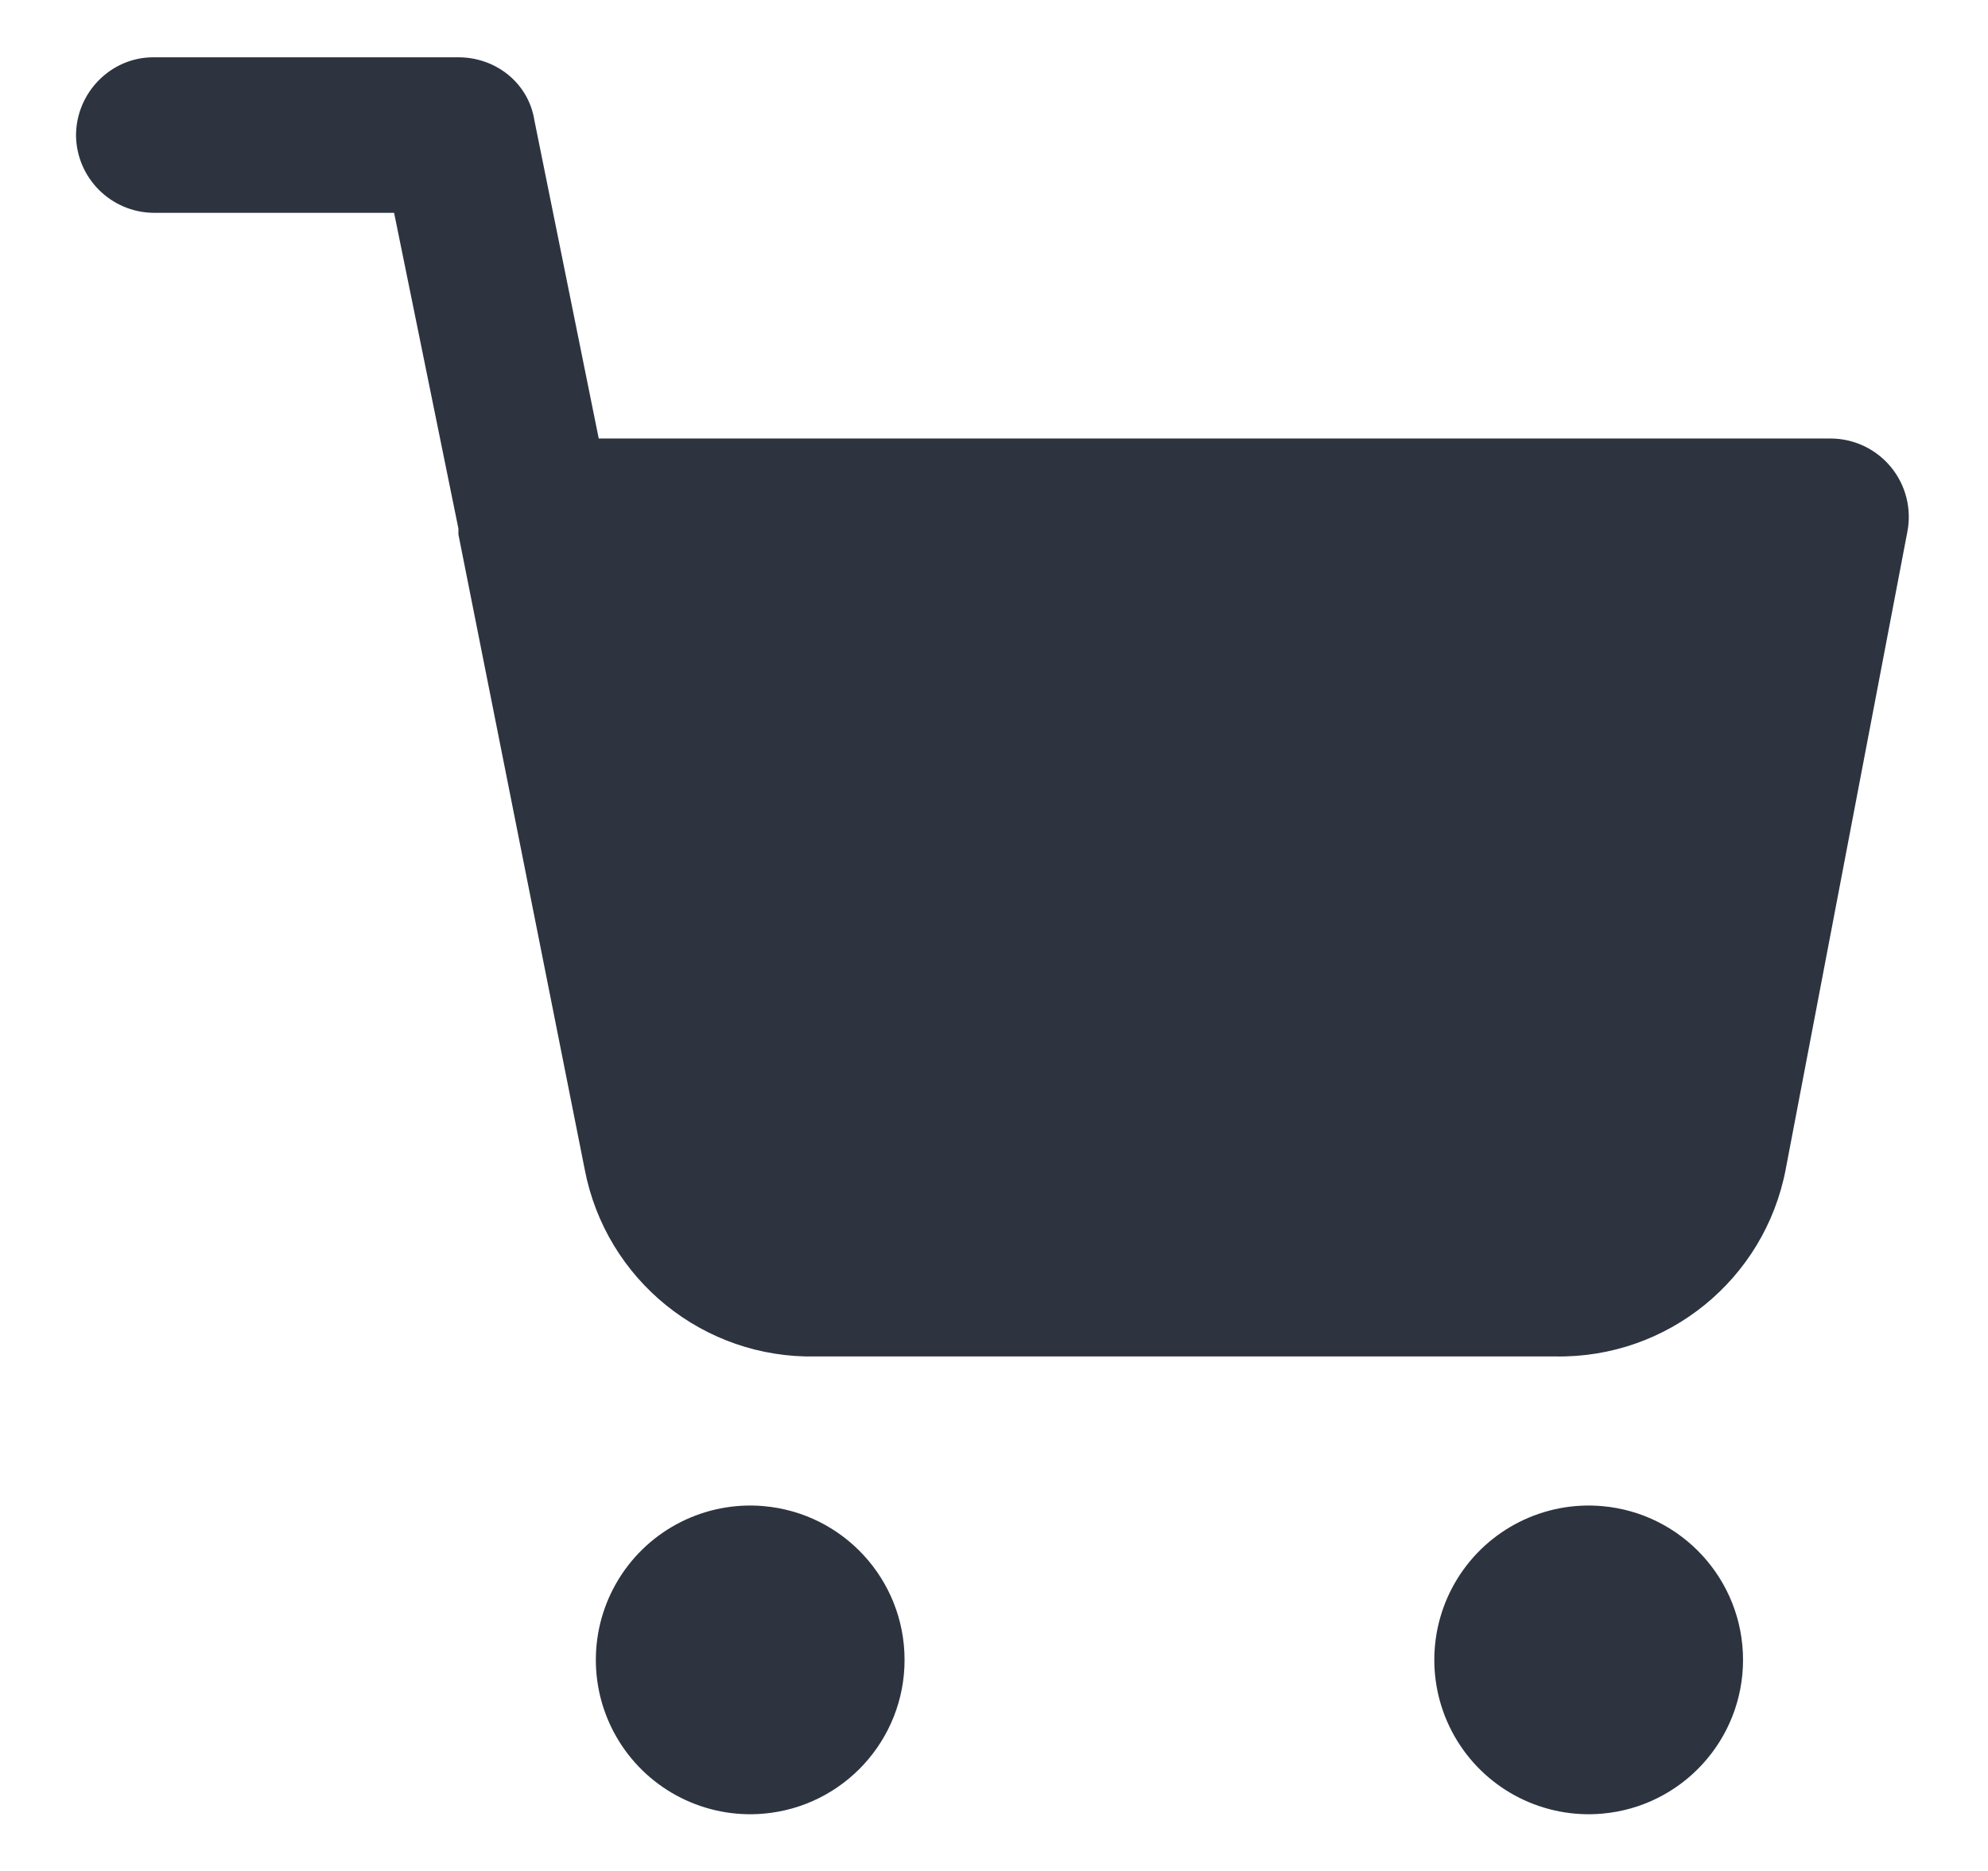
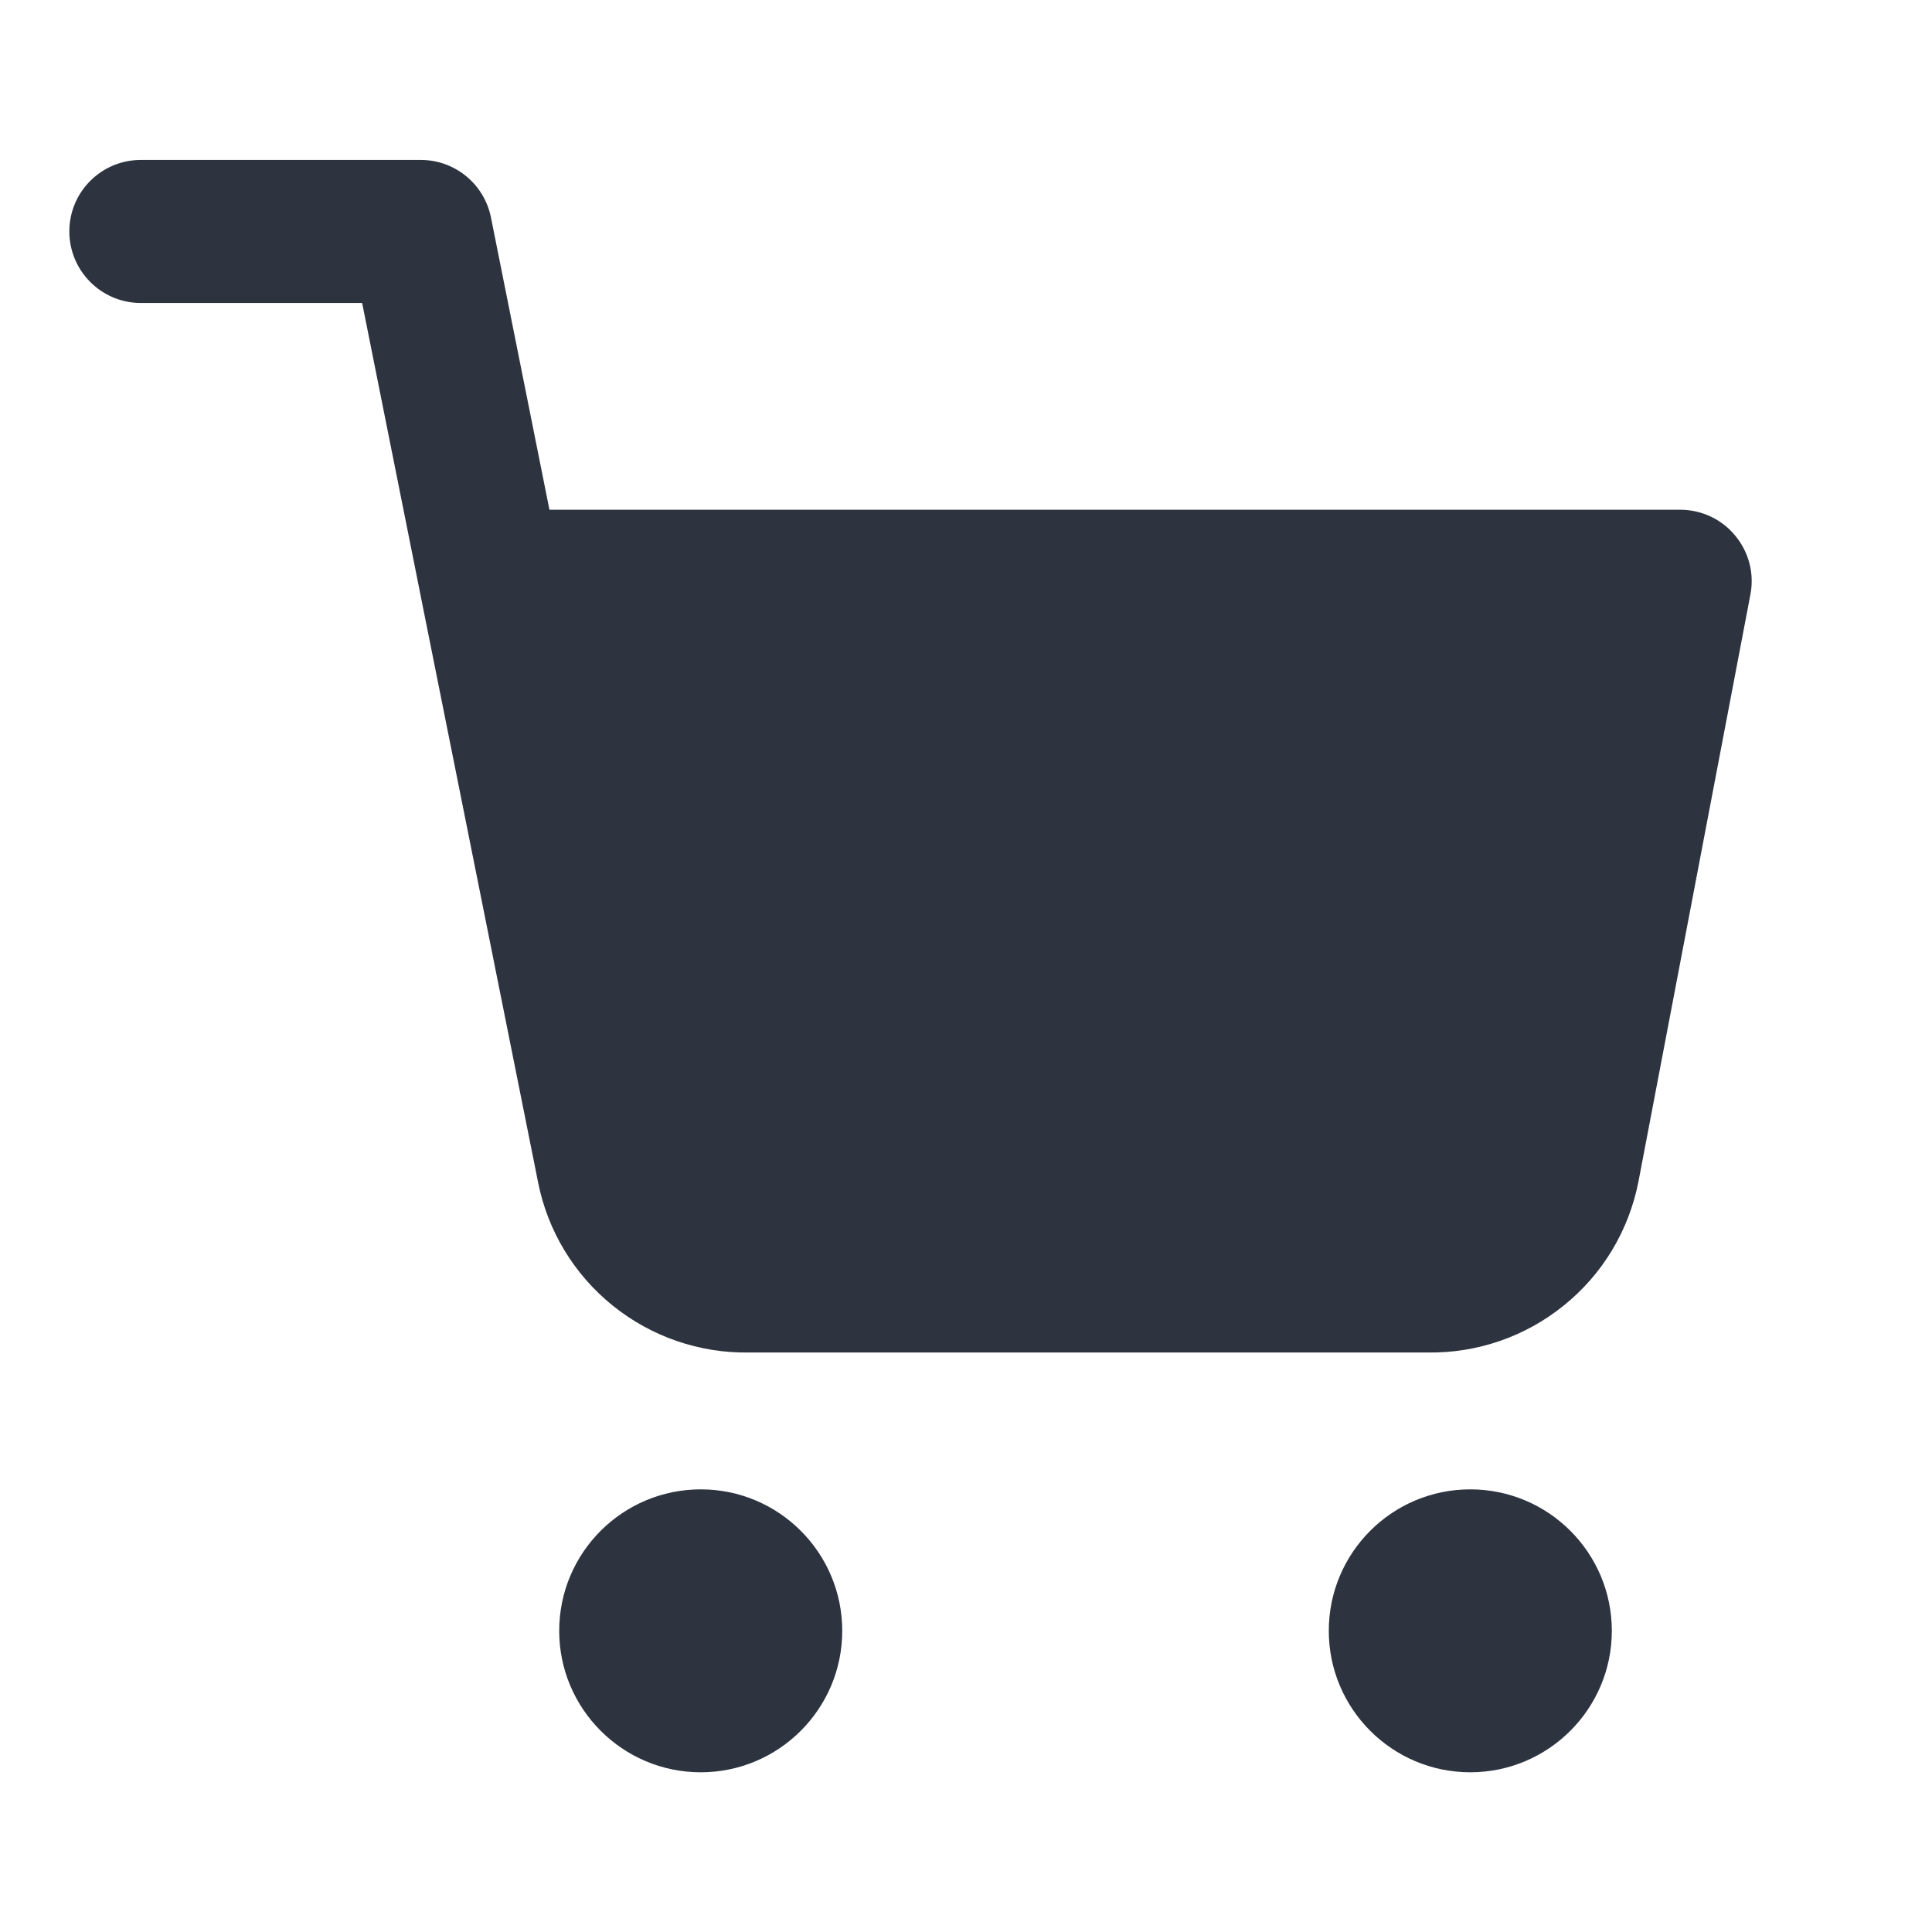
- <svg xmlns="http://www.w3.org/2000/svg" width="17" height="16" fill="none">
-   <path fill-rule="evenodd" clip-rule="evenodd" d="M.65 1.16c0-.37.3-.67.66-.67h2.61c.32 0 .6.22.65.54l.55 2.72h10.53a.67.67 0 0 1 .66.8L15.27 10a1.97 1.97 0 0 1-1.97 1.6H6.98A1.97 1.97 0 0 1 5 10L3.92 4.57v-.05l-.55-2.7H1.31a.67.67 0 0 1-.66-.66Zm5.88 11.72a1.32 1.32 0 1 0 0 2.63 1.32 1.32 0 0 0 0-2.63Zm7.17 0a1.32 1.32 0 1 0 0 2.63 1.32 1.32 0 0 0 0-2.63Z" fill="#2D3440" />
+ <svg xmlns="http://www.w3.org/2000/svg" width="18" height="18" viewBox="0 0 18 18" fill="none">
+   <path fill-rule="evenodd" clip-rule="evenodd" d="M0.646 2.156C0.646 1.788 0.944 1.49 1.313 1.49H3.92C4.238 1.49 4.511 1.714 4.574 2.025L5.119 4.749H15.653C15.852 4.749 16.041 4.837 16.167 4.991C16.294 5.144 16.346 5.345 16.308 5.54L15.265 11.009L15.264 11.014L15.264 11.014C15.174 11.468 14.928 11.876 14.567 12.165C14.209 12.454 13.761 12.608 13.301 12.601H6.976C6.517 12.608 6.069 12.454 5.71 12.165C5.35 11.876 5.103 11.469 5.013 11.015L5.013 11.014L3.924 5.575C3.92 5.557 3.916 5.538 3.913 5.519L3.374 2.823H1.313C0.944 2.823 0.646 2.524 0.646 2.156ZM6.529 13.876C5.801 13.876 5.21 14.466 5.21 15.194C5.21 15.921 5.801 16.512 6.529 16.512C7.256 16.512 7.847 15.921 7.847 15.194C7.847 14.466 7.256 13.876 6.529 13.876ZM13.698 13.876C12.97 13.876 12.38 14.466 12.38 15.194C12.38 15.921 12.97 16.512 13.698 16.512C14.426 16.512 15.017 15.921 15.017 15.194C15.017 14.466 14.426 13.876 13.698 13.876Z" fill="#2D3440" />
</svg>
